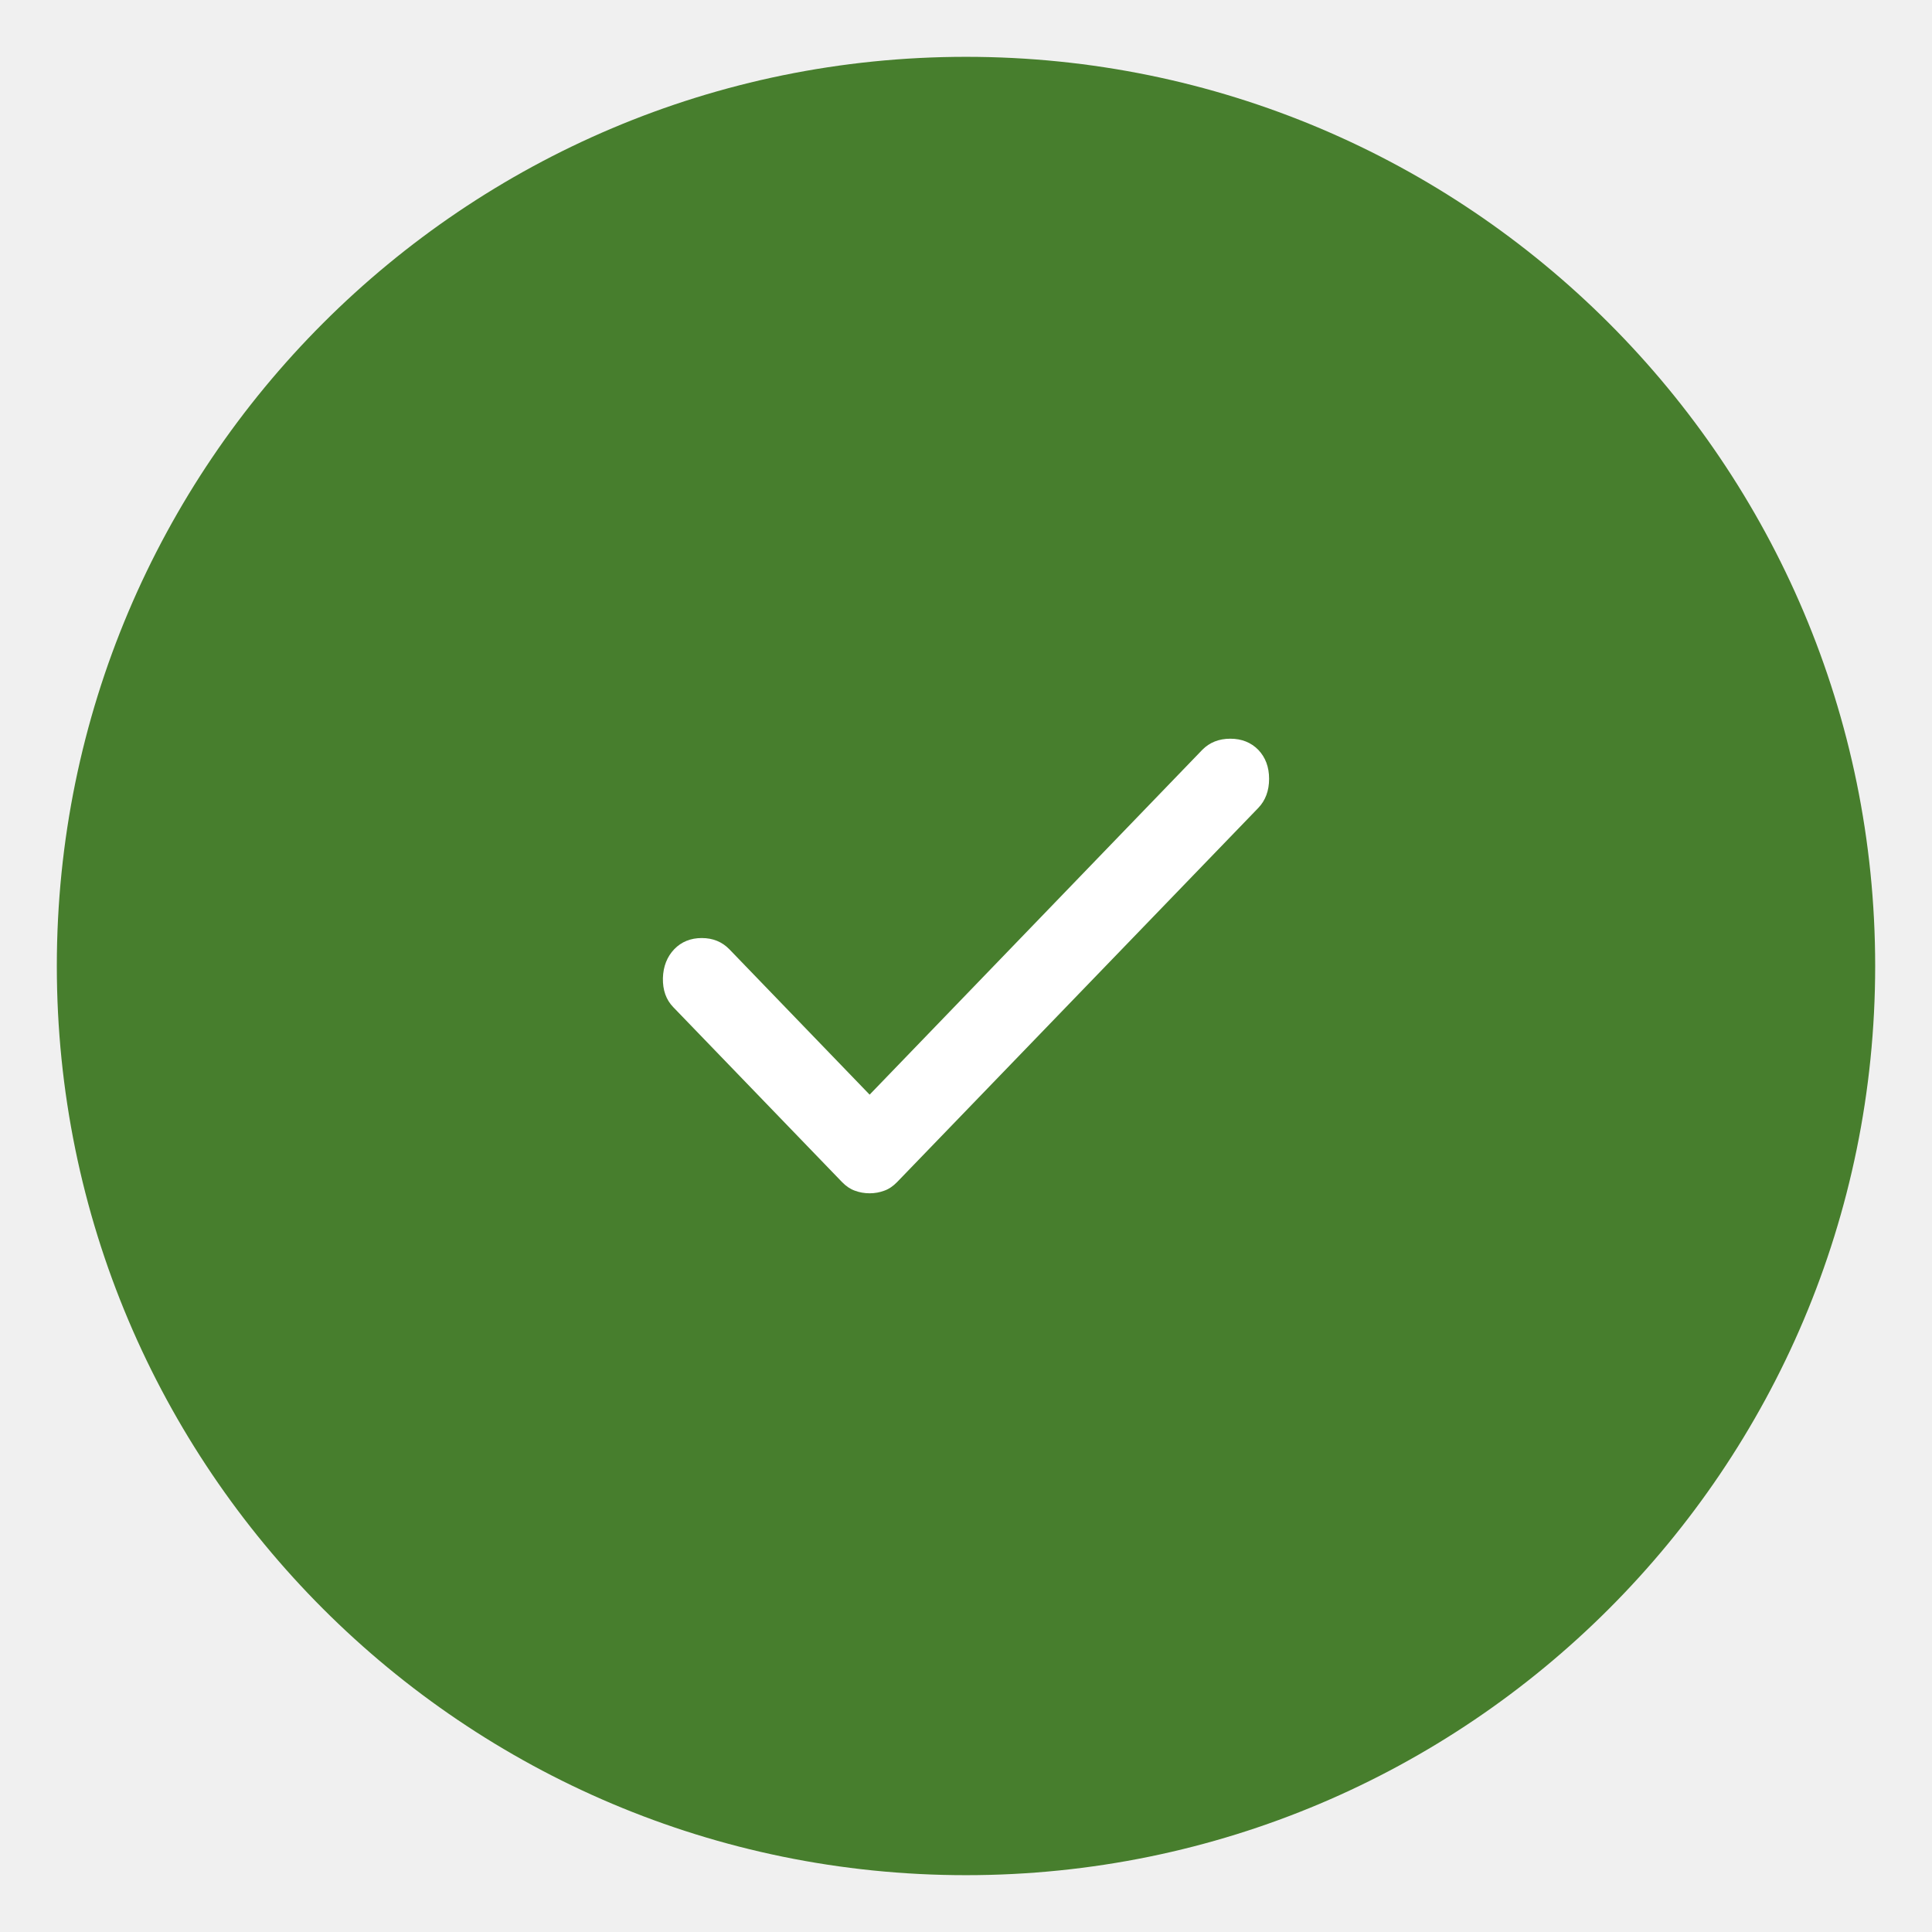
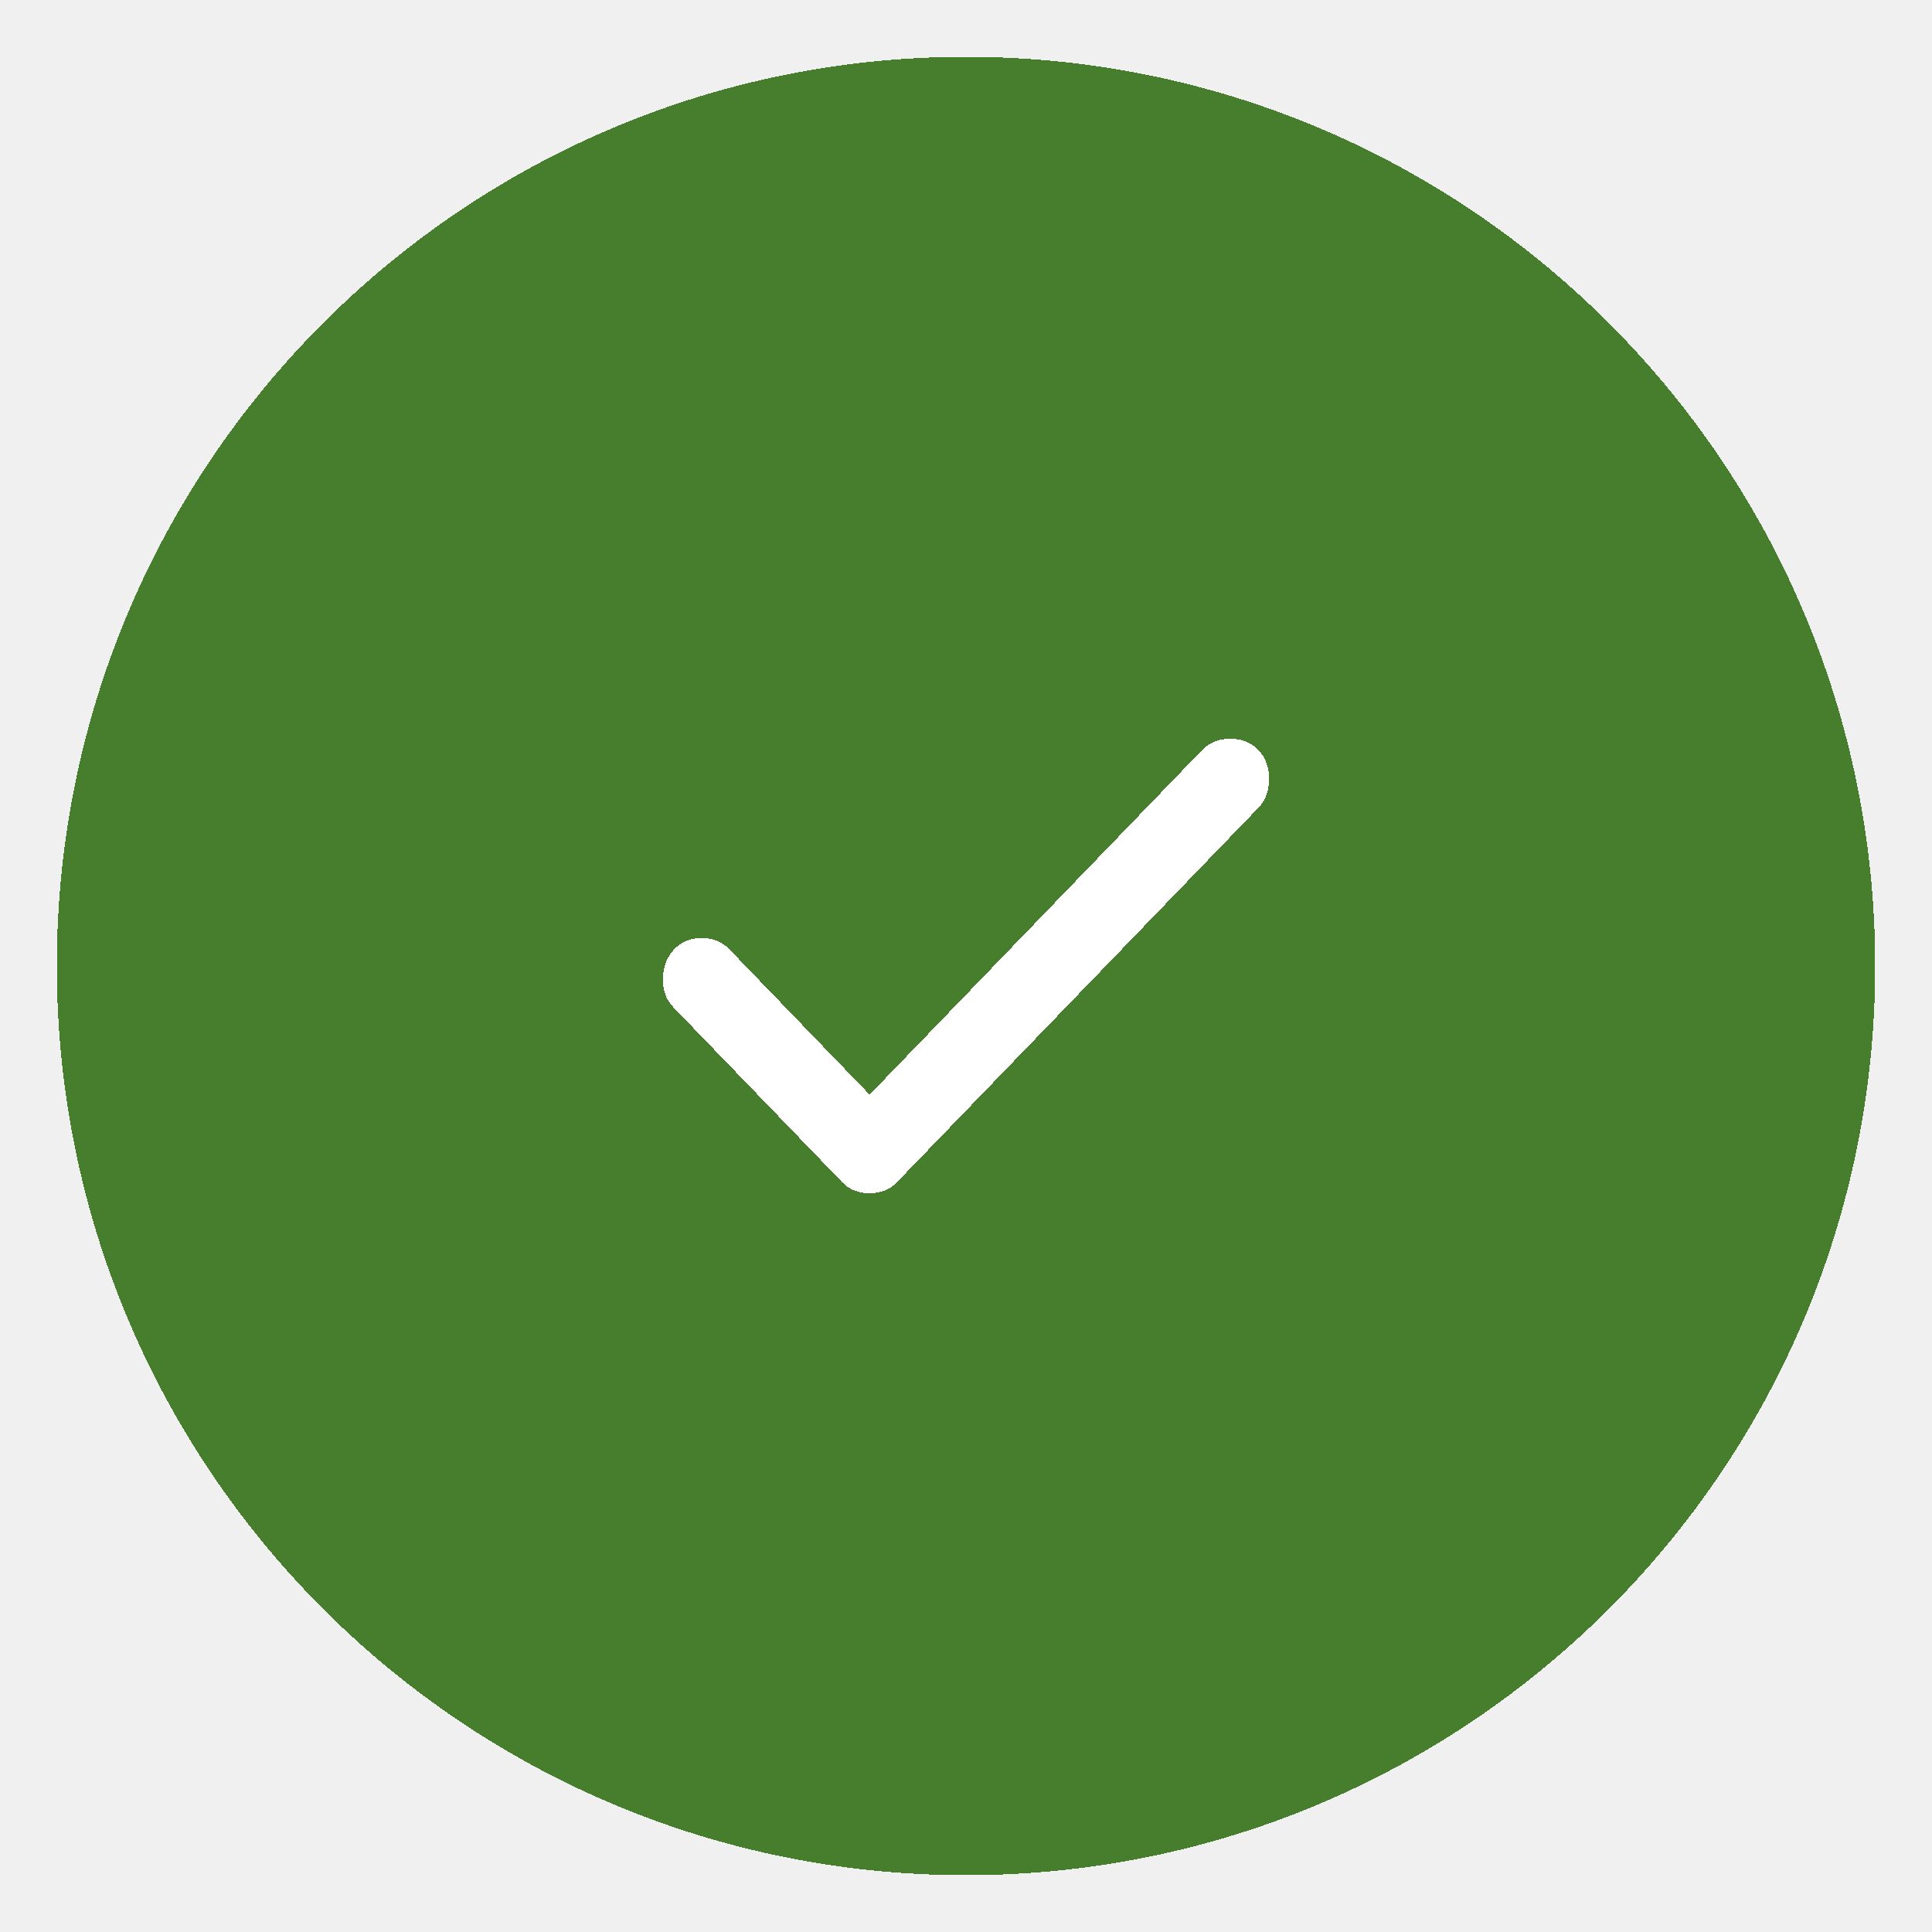
- <svg xmlns="http://www.w3.org/2000/svg" width="17" height="17" viewBox="0 0 17 17" fill="none">
+ <svg xmlns="http://www.w3.org/2000/svg" text-rendering="optimizeLegibility" image-rendering="crisp-edges" shape-rendering="crispEdges" width="17" height="17" viewBox="0 0 17 17" fill="none">
  <rect x="0.5" y="0.5" width="16" height="16" rx="8" fill="#477E2D" />
  <path d="M7.652 10.5C7.606 10.5 7.562 10.492 7.522 10.477C7.482 10.463 7.444 10.437 7.41 10.402L5.924 8.862C5.861 8.797 5.831 8.712 5.833 8.607C5.836 8.503 5.87 8.418 5.933 8.352C5.996 8.287 6.077 8.254 6.175 8.254C6.273 8.254 6.353 8.287 6.417 8.352L7.652 9.632L10.579 6.598C10.643 6.533 10.725 6.5 10.826 6.5C10.926 6.5 11.008 6.533 11.072 6.598C11.135 6.664 11.167 6.749 11.167 6.853C11.167 6.958 11.135 7.043 11.072 7.109L7.893 10.402C7.859 10.437 7.821 10.463 7.781 10.477C7.741 10.492 7.698 10.5 7.652 10.5Z" fill="white" />
</svg>
